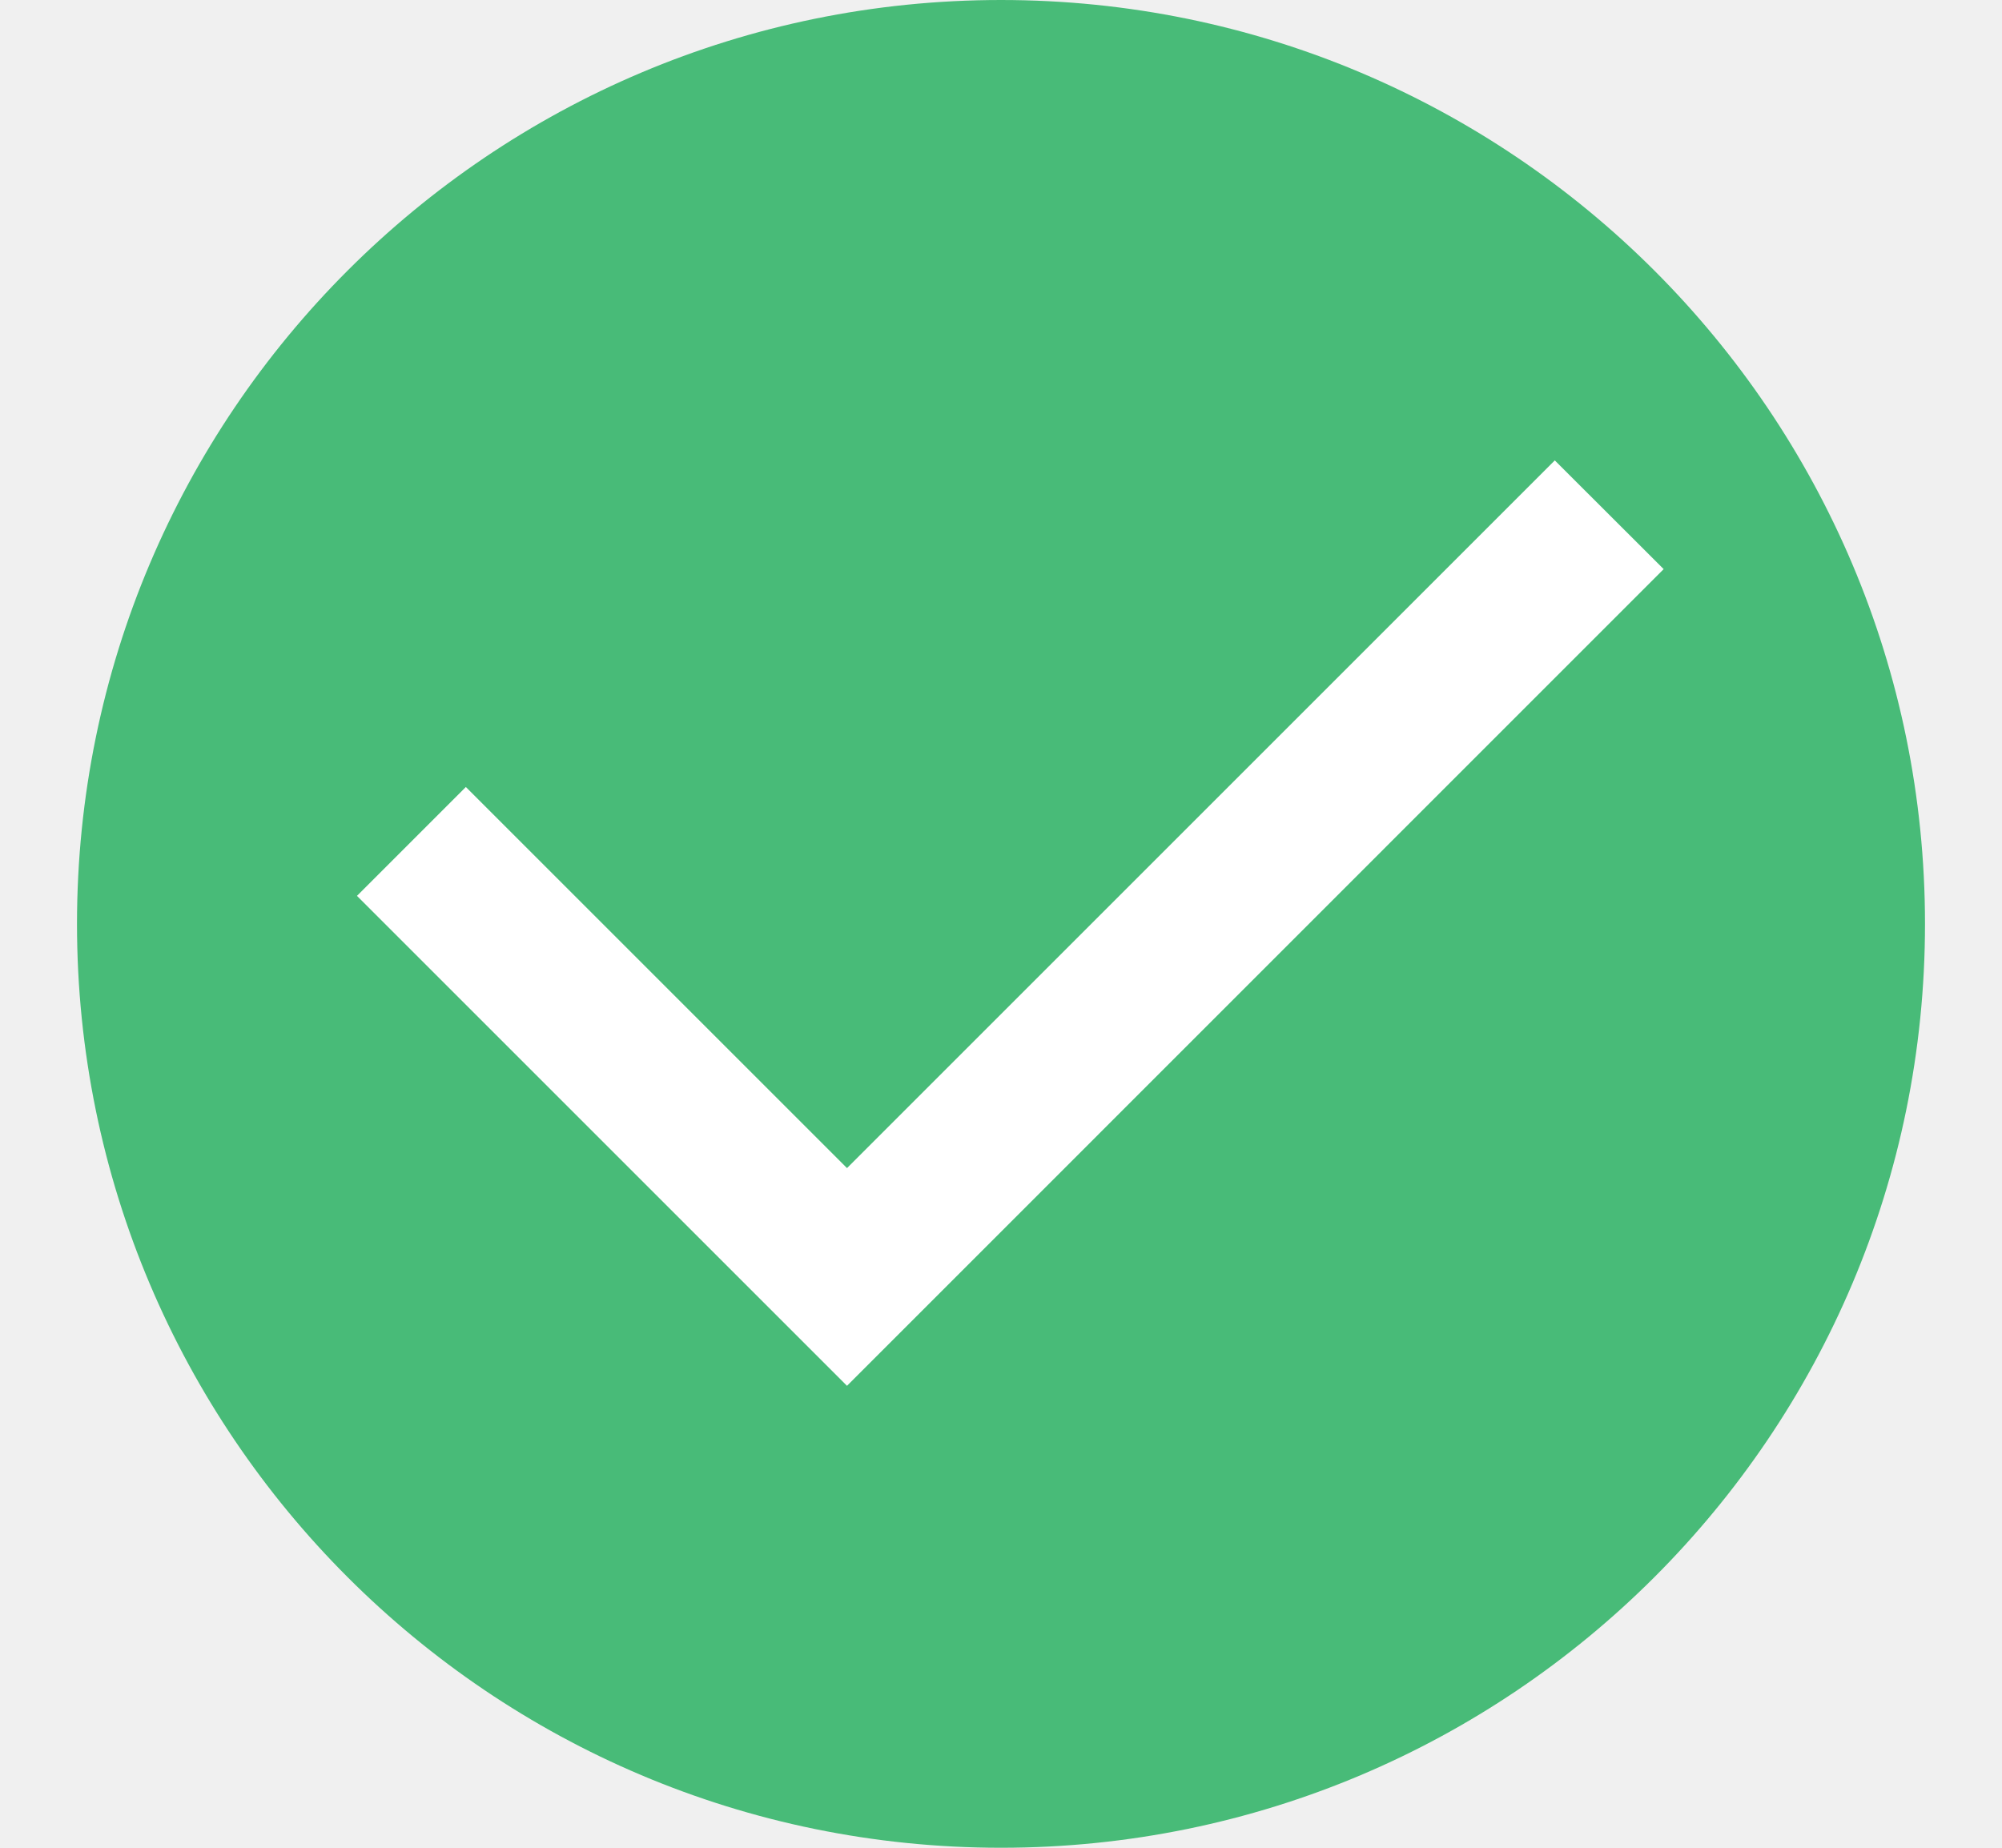
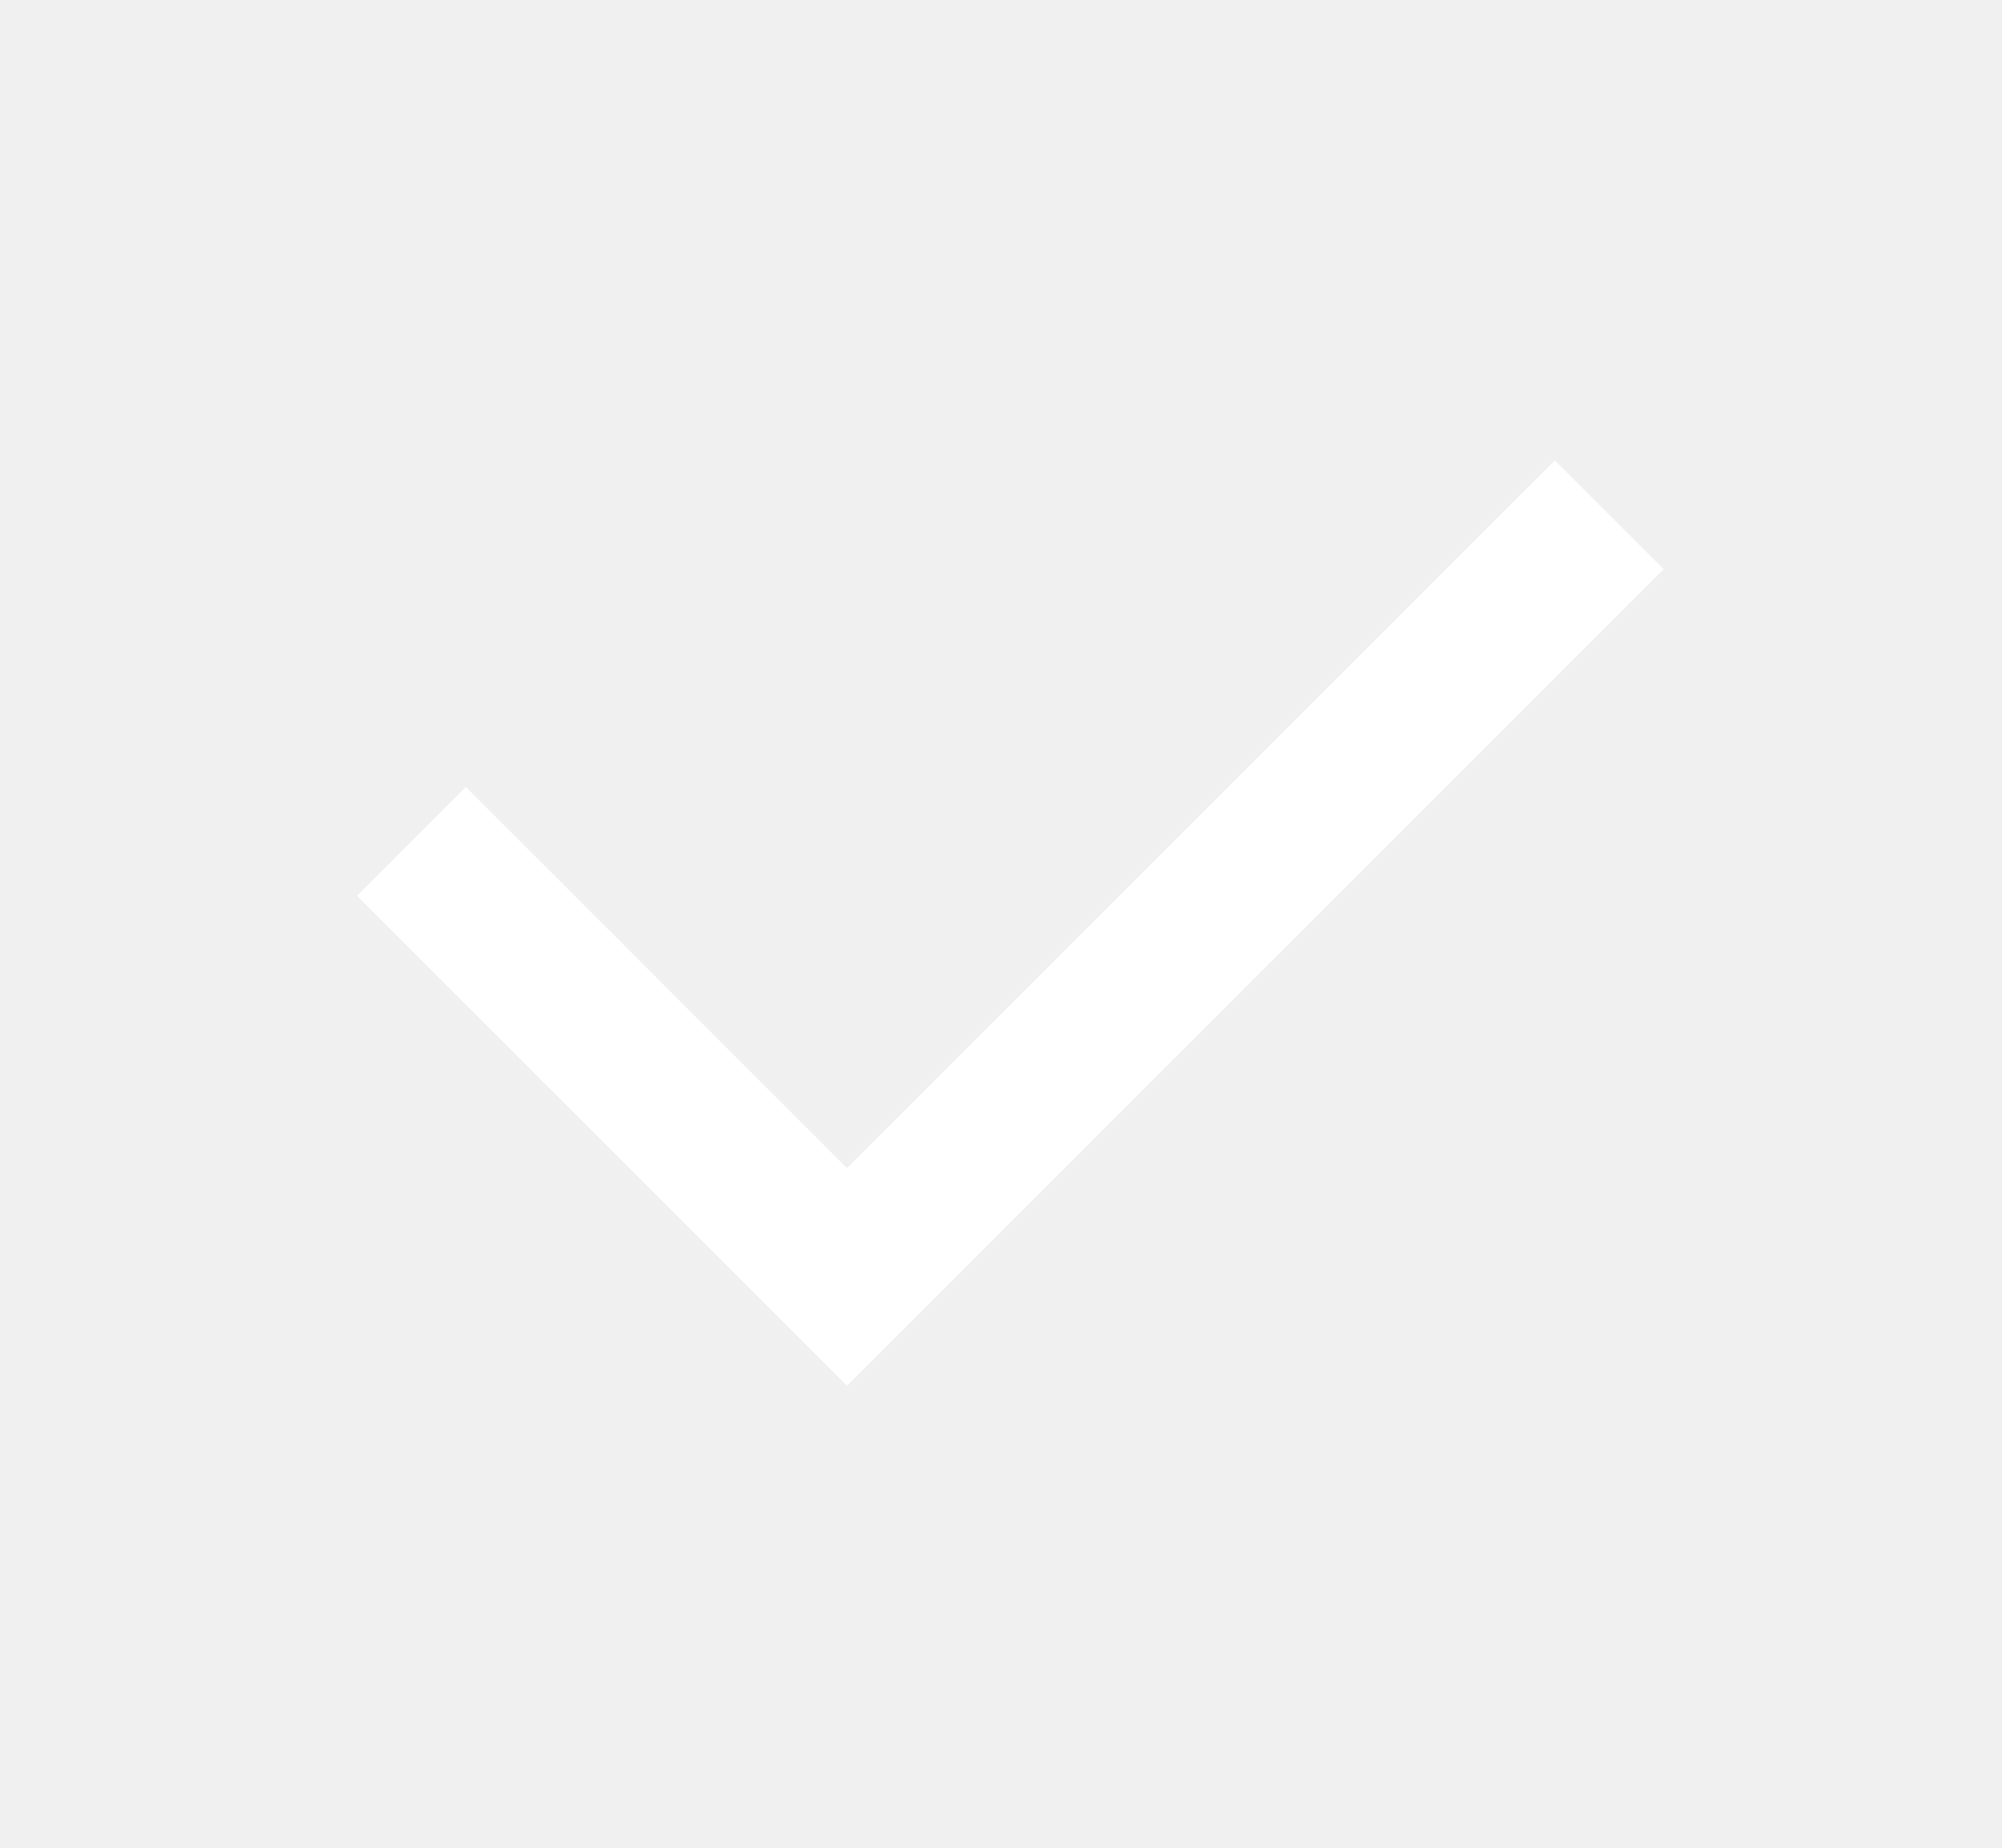
<svg xmlns="http://www.w3.org/2000/svg" width="13" height="12" viewBox="0 0 13 12" fill="none">
-   <path d="M0.5 6C0.5 2.686 3.186 0 6.5 0V0C9.814 0 12.5 2.686 12.5 6V6C12.5 9.314 9.814 12 6.5 12V12C3.186 12 0.5 9.314 0.5 6V6Z" fill="#48BB78" />
+   <path class="fill-current text-green-400" d="M0.5 6C0.5 2.686 3.186 0 6.5 0V0C9.814 0 12.5 2.686 12.5 6V6C12.5 9.314 9.814 12 6.5 12V12C3.186 12 0.5 9.314 0.5 6V6Z" />
  <path d="M5.5 7.586L10.096 2.99L10.803 3.696L5.5 9L2.318 5.818L3.025 5.111L5.5 7.586Z" fill="white" />
</svg>
